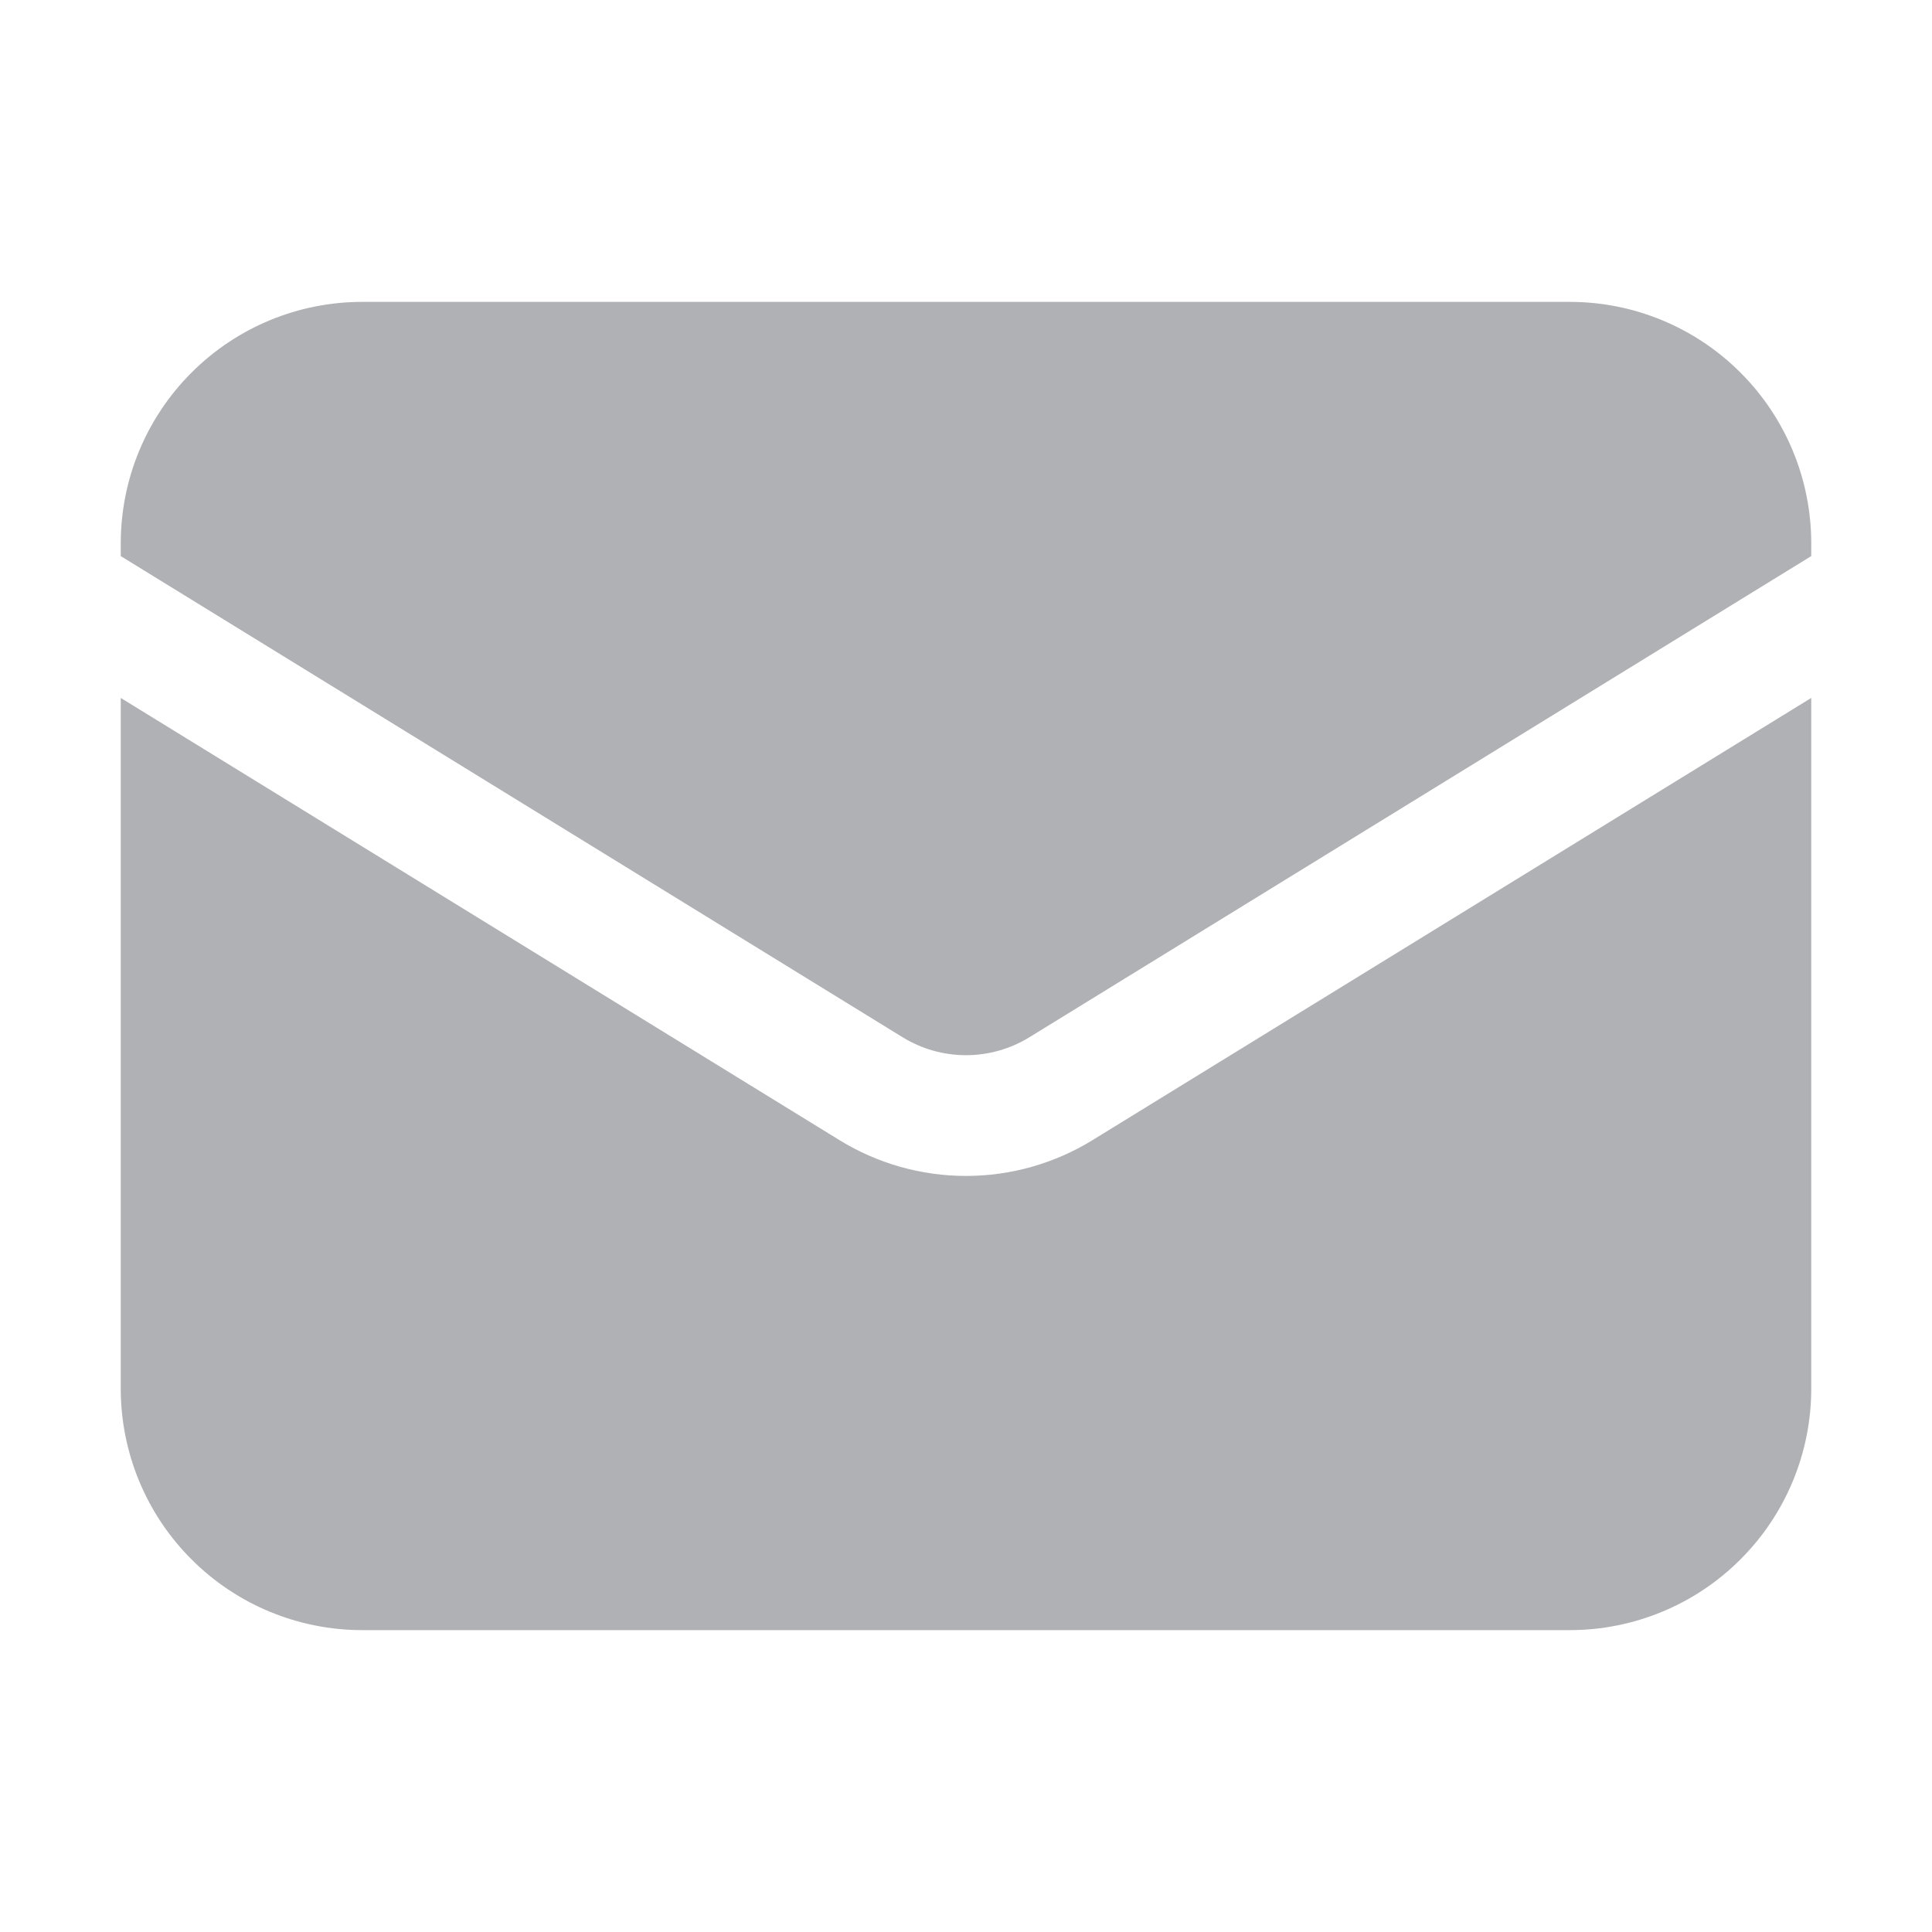
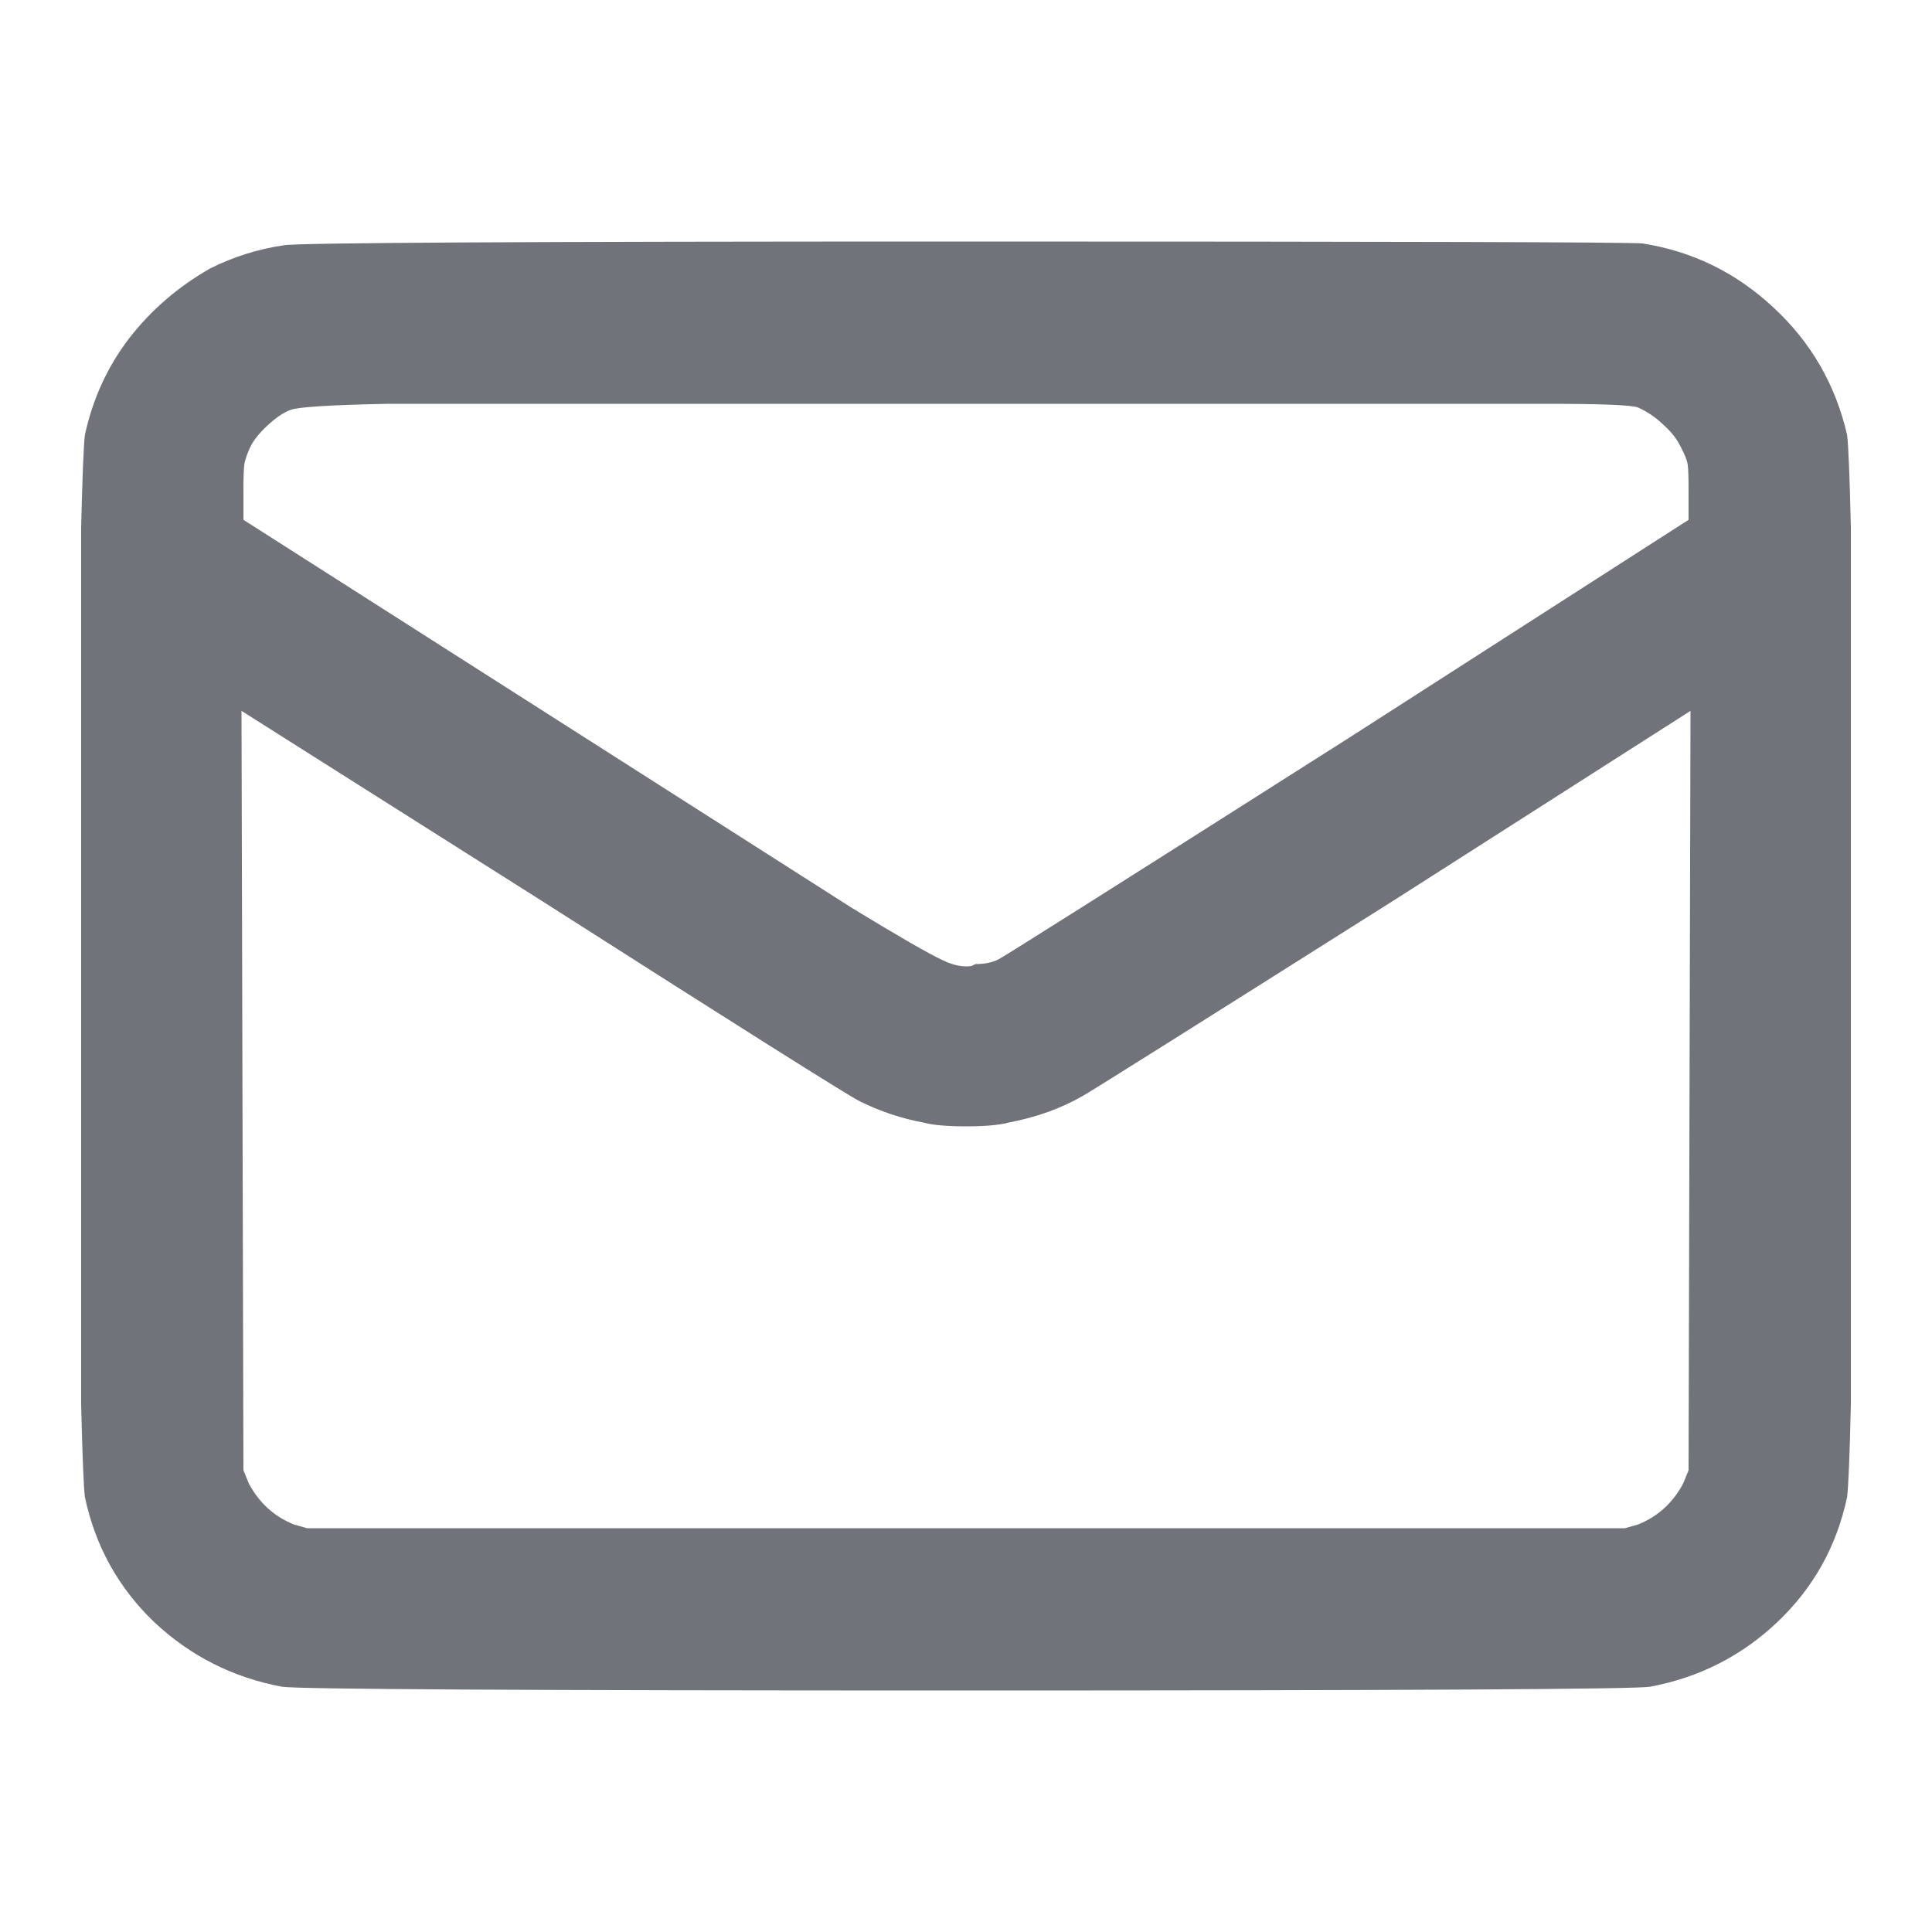
- <svg xmlns="http://www.w3.org/2000/svg" width="24" height="24" viewBox="0 0 24 24" fill="none">
-   <path d="M1.5 8.67V17.25C1.5 18.046 1.816 18.809 2.379 19.371C2.941 19.934 3.704 20.25 4.5 20.25H19.5C20.296 20.25 21.059 19.934 21.621 19.371C22.184 18.809 22.5 18.046 22.5 17.25V8.67L13.572 14.163C13.099 14.454 12.555 14.608 12 14.608C11.445 14.608 10.901 14.454 10.428 14.163L1.5 8.67Z" fill="#B0B1B4" />
-   <path d="M22.5 6.908V6.75C22.5 5.954 22.184 5.191 21.621 4.629C21.059 4.066 20.296 3.75 19.5 3.75H4.5C3.704 3.75 2.941 4.066 2.379 4.629C1.816 5.191 1.5 5.954 1.5 6.75V6.908L11.214 12.886C11.45 13.031 11.723 13.108 12 13.108C12.277 13.108 12.55 13.031 12.786 12.886L22.5 6.908Z" fill="#B0B1B4" />
+ <svg xmlns="http://www.w3.org/2000/svg" width="18" height="18" viewBox="0 0 18 18" fill="none">
+   <path d="M2.646 2.285C2.405 2.32 2.177 2.392 1.96 2.5C1.661 2.67 1.409 2.887 1.204 3.151C1.002 3.415 0.864 3.715 0.791 4.052C0.779 4.146 0.768 4.433 0.756 4.913V9V13.087C0.768 13.567 0.779 13.854 0.791 13.948C0.888 14.405 1.103 14.793 1.437 15.113C1.774 15.429 2.171 15.63 2.628 15.715C2.772 15.738 4.896 15.75 9 15.75C13.104 15.75 15.229 15.738 15.372 15.715C15.829 15.63 16.225 15.429 16.559 15.113C16.896 14.793 17.112 14.405 17.209 13.948C17.221 13.854 17.233 13.567 17.244 13.087V9V4.913C17.233 4.433 17.221 4.146 17.209 4.052C17.101 3.583 16.872 3.188 16.523 2.865C16.175 2.54 15.768 2.341 15.302 2.268C15.155 2.256 13.039 2.25 8.952 2.25C4.868 2.25 2.766 2.262 2.646 2.285ZM15.262 3.797C15.347 3.835 15.425 3.888 15.495 3.955C15.568 4.02 15.623 4.088 15.658 4.162C15.696 4.232 15.718 4.288 15.724 4.329C15.73 4.37 15.732 4.45 15.732 4.57V4.843L12.564 6.877C10.452 8.219 9.365 8.906 9.303 8.938C9.245 8.968 9.173 8.982 9.088 8.982L9.053 9C8.971 9.012 8.881 8.994 8.785 8.947C8.653 8.886 8.37 8.723 7.937 8.459L2.268 4.843V4.57C2.268 4.45 2.271 4.37 2.276 4.329C2.282 4.288 2.3 4.235 2.329 4.17C2.361 4.103 2.416 4.034 2.492 3.964C2.571 3.891 2.643 3.842 2.707 3.819C2.774 3.792 3.078 3.773 3.617 3.762H9H14.383C14.911 3.762 15.204 3.773 15.262 3.797ZM8.011 10.261C8.202 10.355 8.399 10.421 8.605 10.459C8.689 10.482 8.821 10.494 9 10.494C9.179 10.494 9.311 10.482 9.396 10.459C9.659 10.409 9.894 10.324 10.099 10.204C10.219 10.134 11.19 9.523 13.012 8.372L15.75 6.623L15.732 13.698L15.68 13.825C15.583 14.004 15.444 14.13 15.262 14.203L15.139 14.238H2.861L2.738 14.203C2.556 14.13 2.417 14.004 2.32 13.825L2.268 13.698L2.25 6.623L5.041 8.389C6.901 9.576 7.891 10.2 8.011 10.261Z" fill="#70737A" />
</svg>
